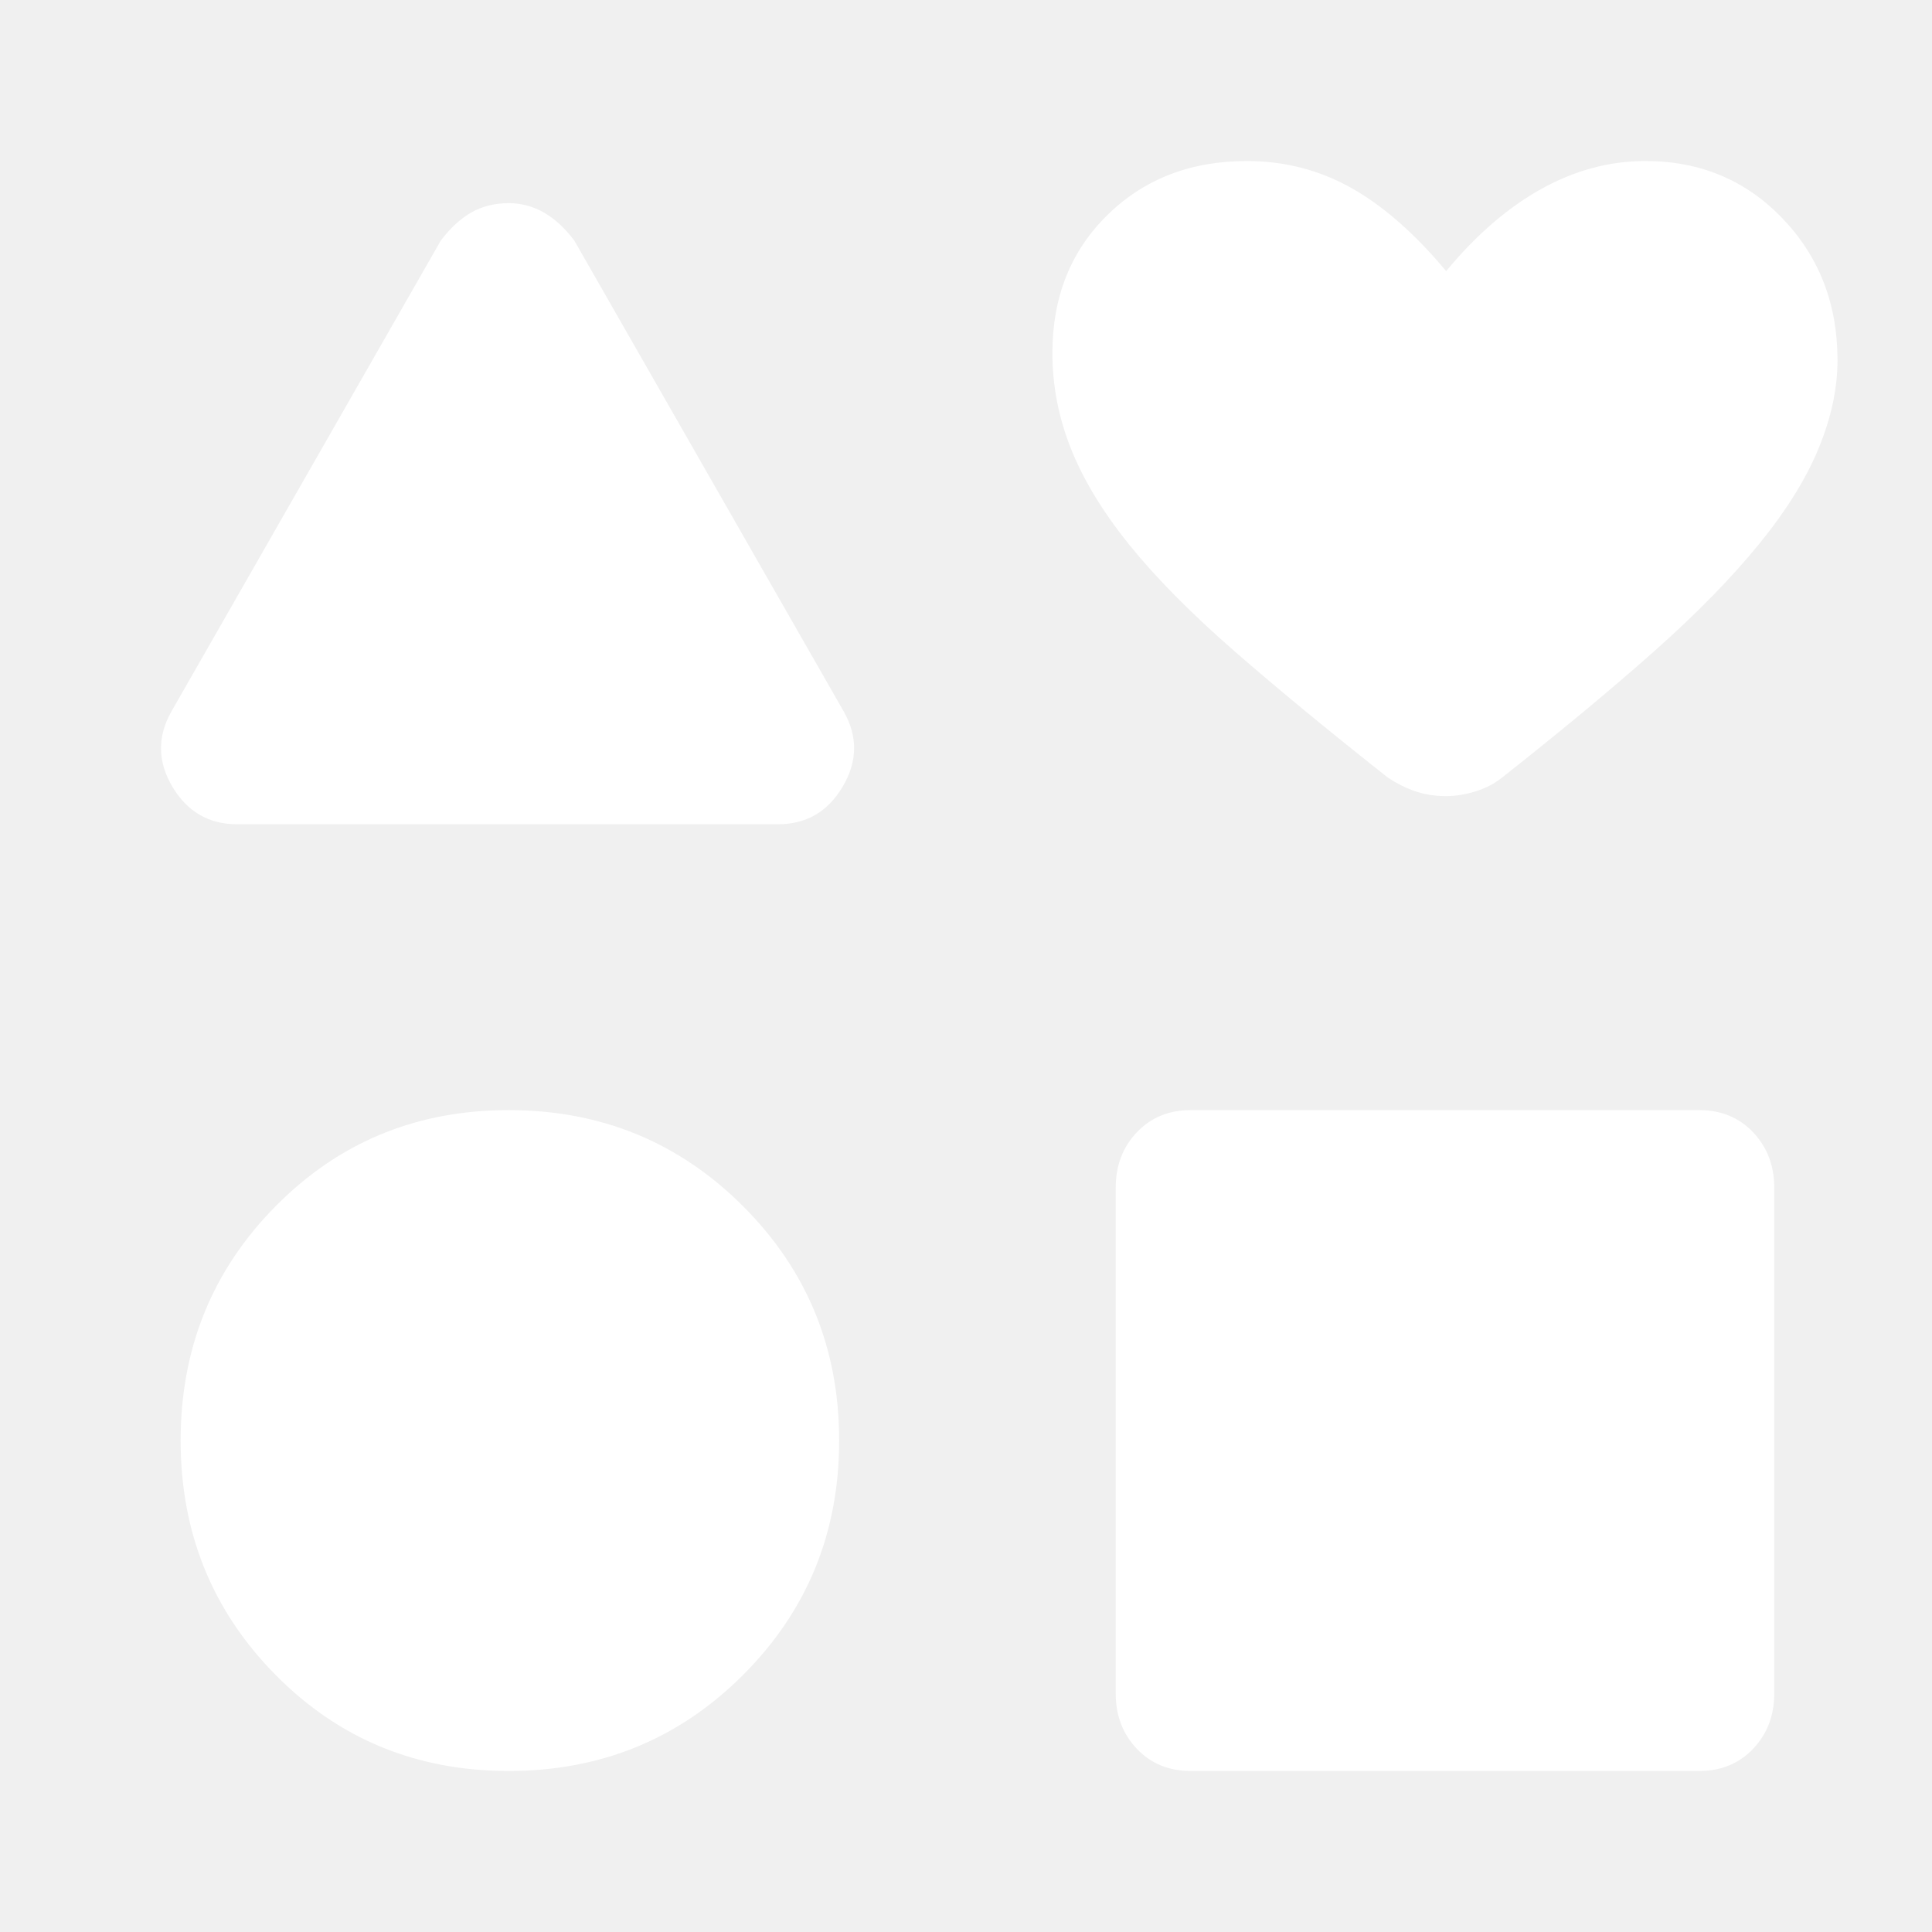
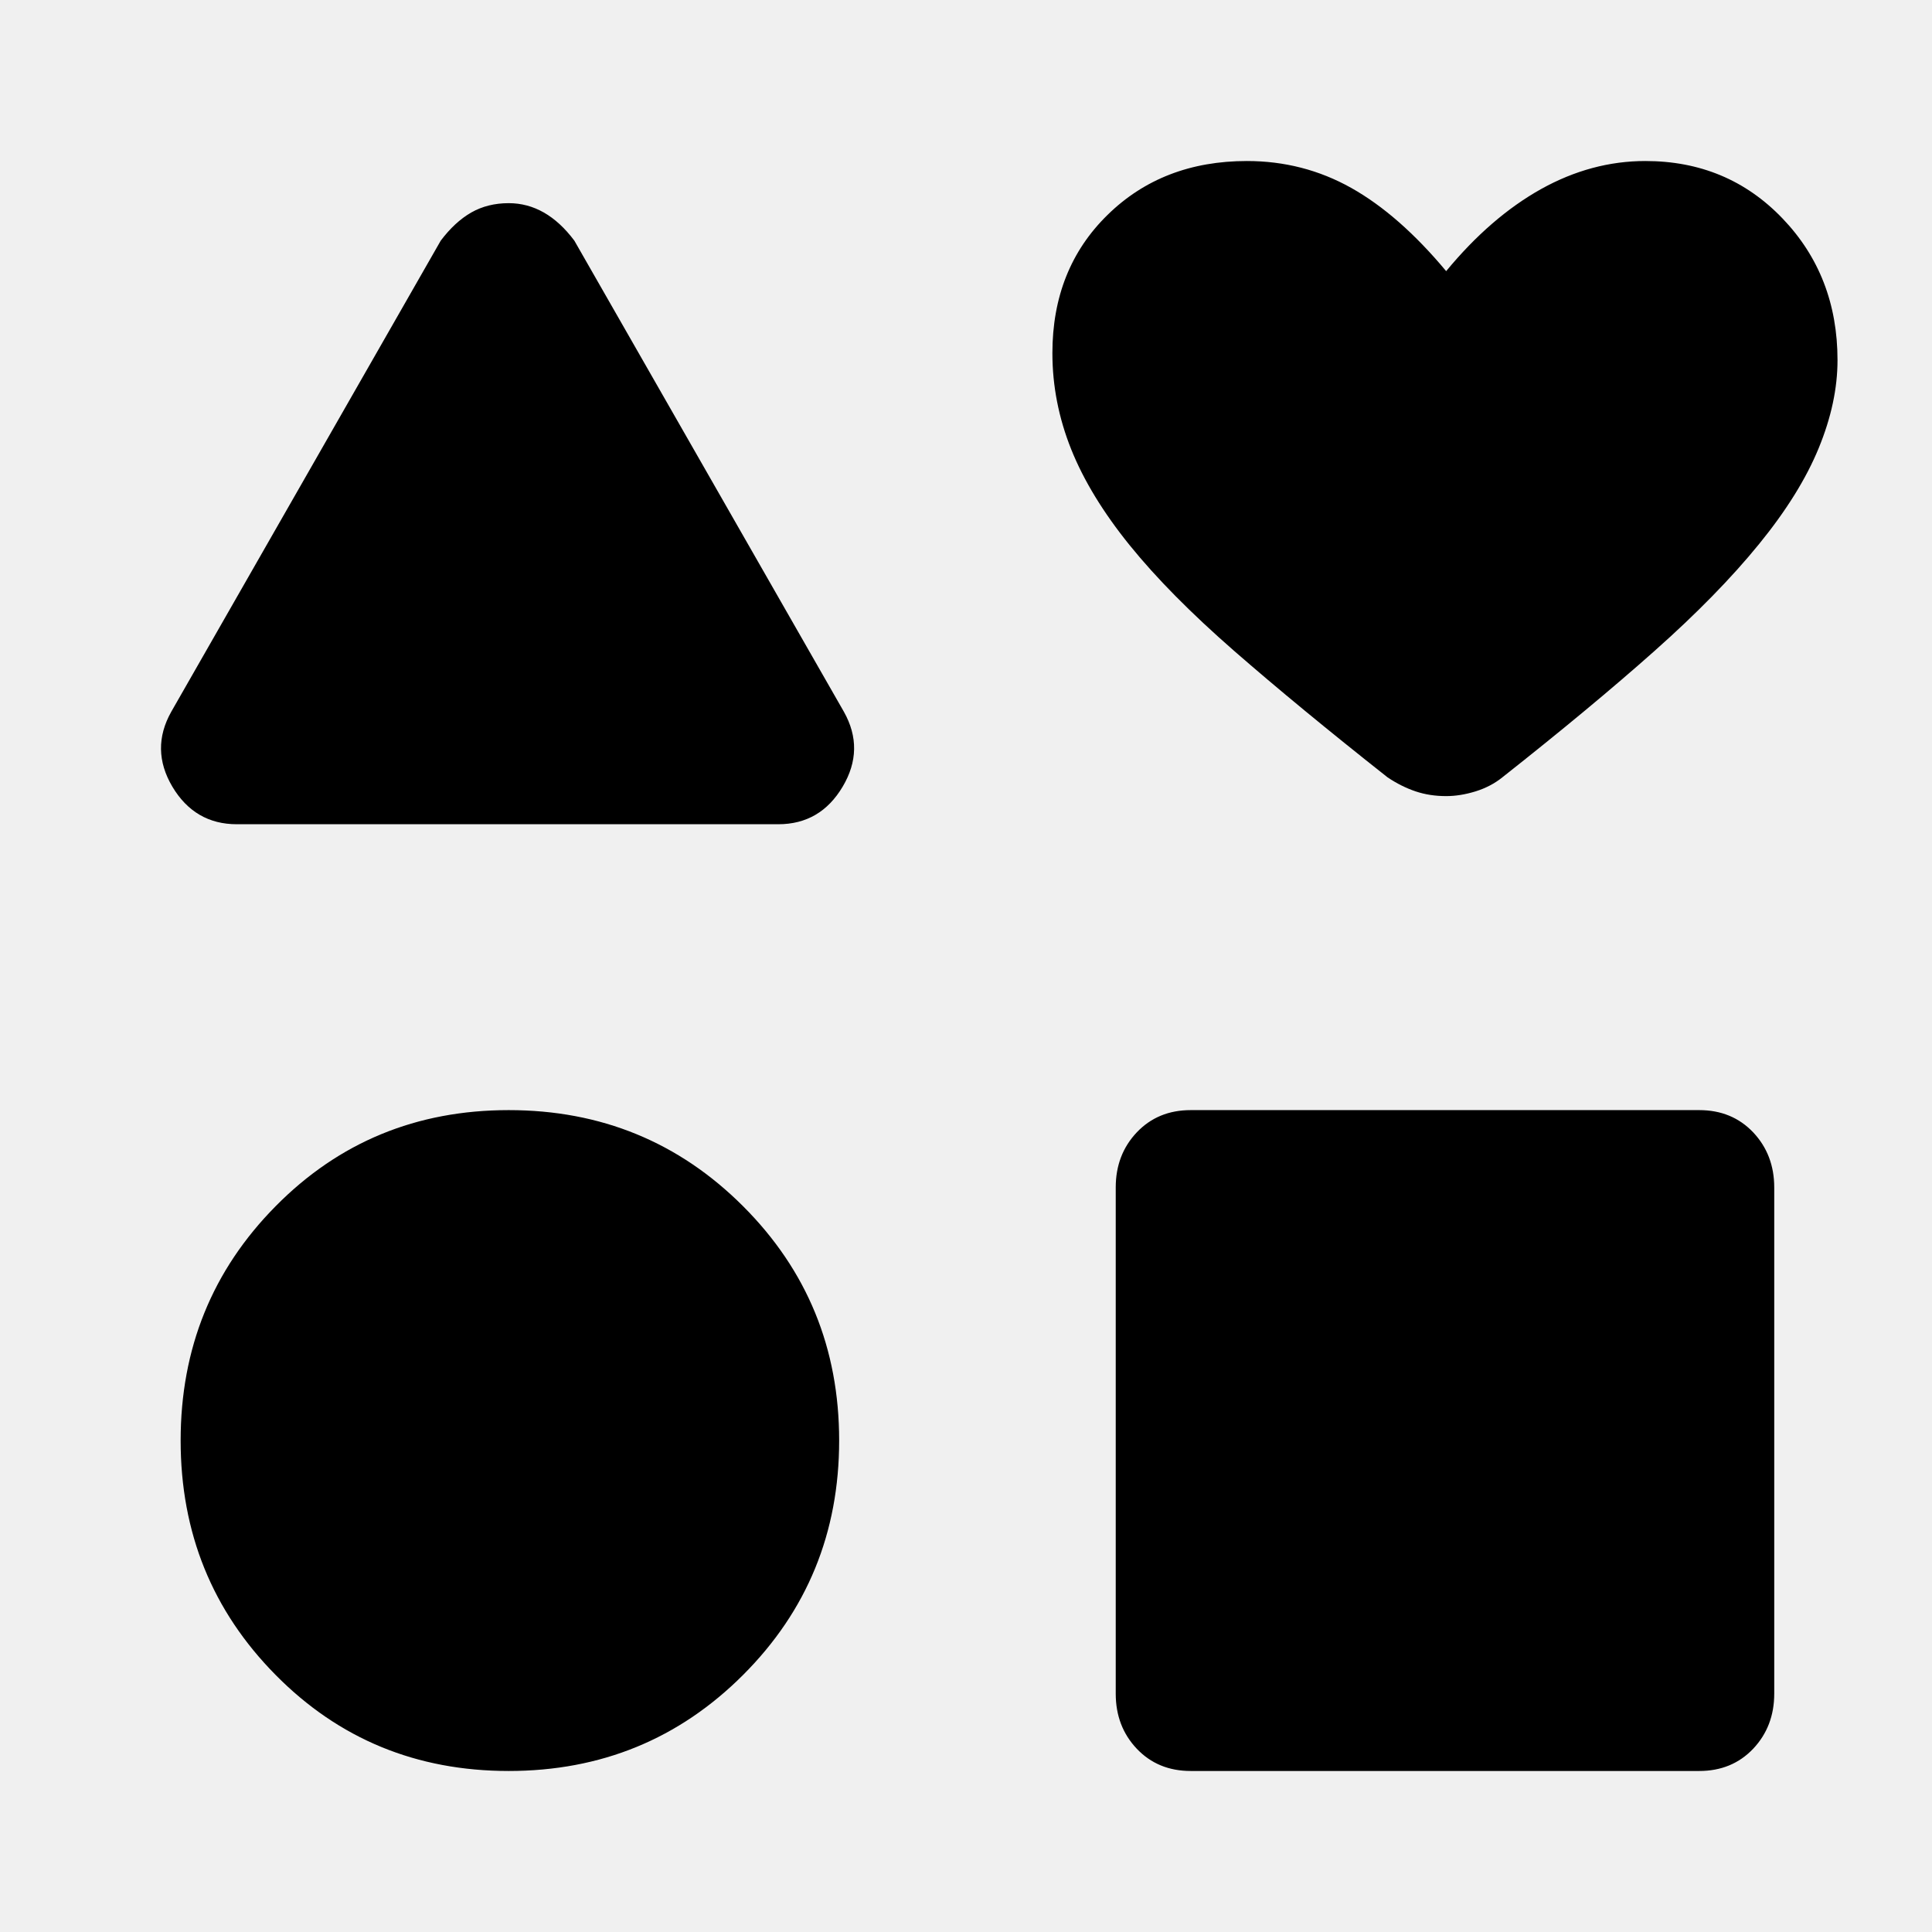
<svg xmlns="http://www.w3.org/2000/svg" width="32" height="32" viewBox="0 0 32 32" fill="none">
-   <path d="M3.923 13.652C3.458 13.652 3.102 13.444 2.855 13.03C2.61 12.616 2.604 12.202 2.837 11.788L7.3 3.986C7.456 3.779 7.624 3.624 7.805 3.52C7.986 3.417 8.193 3.365 8.426 3.365C8.633 3.365 8.827 3.417 9.008 3.52C9.19 3.624 9.358 3.779 9.513 3.986L13.977 11.788C14.21 12.202 14.203 12.616 13.957 13.03C13.711 13.444 13.356 13.652 12.89 13.652H3.923ZM8.426 29.333C6.899 29.333 5.612 28.803 4.565 27.742C3.516 26.681 2.992 25.387 2.992 23.86C2.992 22.333 3.516 21.04 4.565 19.979C5.612 18.918 6.899 18.387 8.426 18.387C9.953 18.387 11.247 18.918 12.308 19.979C13.369 21.04 13.899 22.333 13.899 23.86C13.899 25.387 13.369 26.681 12.308 27.742C11.247 28.803 9.953 29.333 8.426 29.333ZM19.722 29.333C19.359 29.333 19.062 29.21 18.829 28.965C18.596 28.719 18.48 28.415 18.48 28.052V19.668C18.48 19.306 18.596 19.001 18.829 18.755C19.062 18.51 19.359 18.387 19.722 18.387H28.145C28.507 18.387 28.805 18.51 29.038 18.755C29.27 19.001 29.387 19.306 29.387 19.668V28.052C29.387 28.415 29.27 28.719 29.038 28.965C28.805 29.21 28.507 29.333 28.145 29.333H19.722ZM23.953 13.186C23.771 13.186 23.603 13.16 23.448 13.108C23.293 13.056 23.137 12.979 22.982 12.875C21.999 12.099 21.151 11.4 20.439 10.779C19.728 10.158 19.152 9.576 18.712 9.032C18.273 8.489 17.949 7.958 17.742 7.441C17.535 6.923 17.431 6.393 17.431 5.849C17.431 4.918 17.736 4.154 18.345 3.559C18.952 2.964 19.722 2.667 20.653 2.667C21.274 2.667 21.85 2.815 22.38 3.112C22.911 3.41 23.435 3.87 23.953 4.491C24.444 3.896 24.968 3.443 25.524 3.132C26.081 2.822 26.657 2.667 27.252 2.667C28.158 2.667 28.915 2.983 29.523 3.617C30.131 4.251 30.435 5.034 30.435 5.966C30.435 6.432 30.331 6.917 30.124 7.421C29.917 7.926 29.588 8.456 29.135 9.012C28.682 9.569 28.106 10.158 27.407 10.779C26.709 11.4 25.867 12.099 24.884 12.875C24.755 12.979 24.606 13.056 24.439 13.108C24.27 13.16 24.108 13.186 23.953 13.186Z" fill="white" />
+   <path d="M3.923 13.652C3.458 13.652 3.102 13.444 2.855 13.03C2.61 12.616 2.604 12.202 2.837 11.788L7.3 3.986C7.456 3.779 7.624 3.624 7.805 3.52C7.986 3.417 8.193 3.365 8.426 3.365C8.633 3.365 8.827 3.417 9.008 3.52C9.19 3.624 9.358 3.779 9.513 3.986L13.977 11.788C14.21 12.202 14.203 12.616 13.957 13.03C13.711 13.444 13.356 13.652 12.89 13.652H3.923ZM8.426 29.333C6.899 29.333 5.612 28.803 4.565 27.742C3.516 26.681 2.992 25.387 2.992 23.86C2.992 22.333 3.516 21.04 4.565 19.979C5.612 18.918 6.899 18.387 8.426 18.387C9.953 18.387 11.247 18.918 12.308 19.979C13.369 21.04 13.899 22.333 13.899 23.86C13.899 25.387 13.369 26.681 12.308 27.742C11.247 28.803 9.953 29.333 8.426 29.333ZM19.722 29.333C19.359 29.333 19.062 29.21 18.829 28.965C18.596 28.719 18.48 28.415 18.48 28.052V19.668C18.48 19.306 18.596 19.001 18.829 18.755C19.062 18.51 19.359 18.387 19.722 18.387H28.145C28.507 18.387 28.805 18.51 29.038 18.755C29.27 19.001 29.387 19.306 29.387 19.668V28.052C29.387 28.415 29.27 28.719 29.038 28.965C28.805 29.21 28.507 29.333 28.145 29.333H19.722ZM23.953 13.186C23.771 13.186 23.603 13.16 23.448 13.108C23.293 13.056 23.137 12.979 22.982 12.875C21.999 12.099 21.151 11.4 20.439 10.779C19.728 10.158 19.152 9.576 18.712 9.032C18.273 8.489 17.949 7.958 17.742 7.441C17.535 6.923 17.431 6.393 17.431 5.849C17.431 4.918 17.736 4.154 18.345 3.559C18.952 2.964 19.722 2.667 20.653 2.667C21.274 2.667 21.85 2.815 22.38 3.112C22.911 3.41 23.435 3.87 23.953 4.491C24.444 3.896 24.968 3.443 25.524 3.132C26.081 2.822 26.657 2.667 27.252 2.667C28.158 2.667 28.915 2.983 29.523 3.617C30.131 4.251 30.435 5.034 30.435 5.966C30.435 6.432 30.331 6.917 30.124 7.421C29.917 7.926 29.588 8.456 29.135 9.012C28.682 9.569 28.106 10.158 27.407 10.779C26.709 11.4 25.867 12.099 24.884 12.875C24.755 12.979 24.606 13.056 24.439 13.108C24.27 13.16 24.108 13.186 23.953 13.186Z" fill="currentColor" />
</svg>
